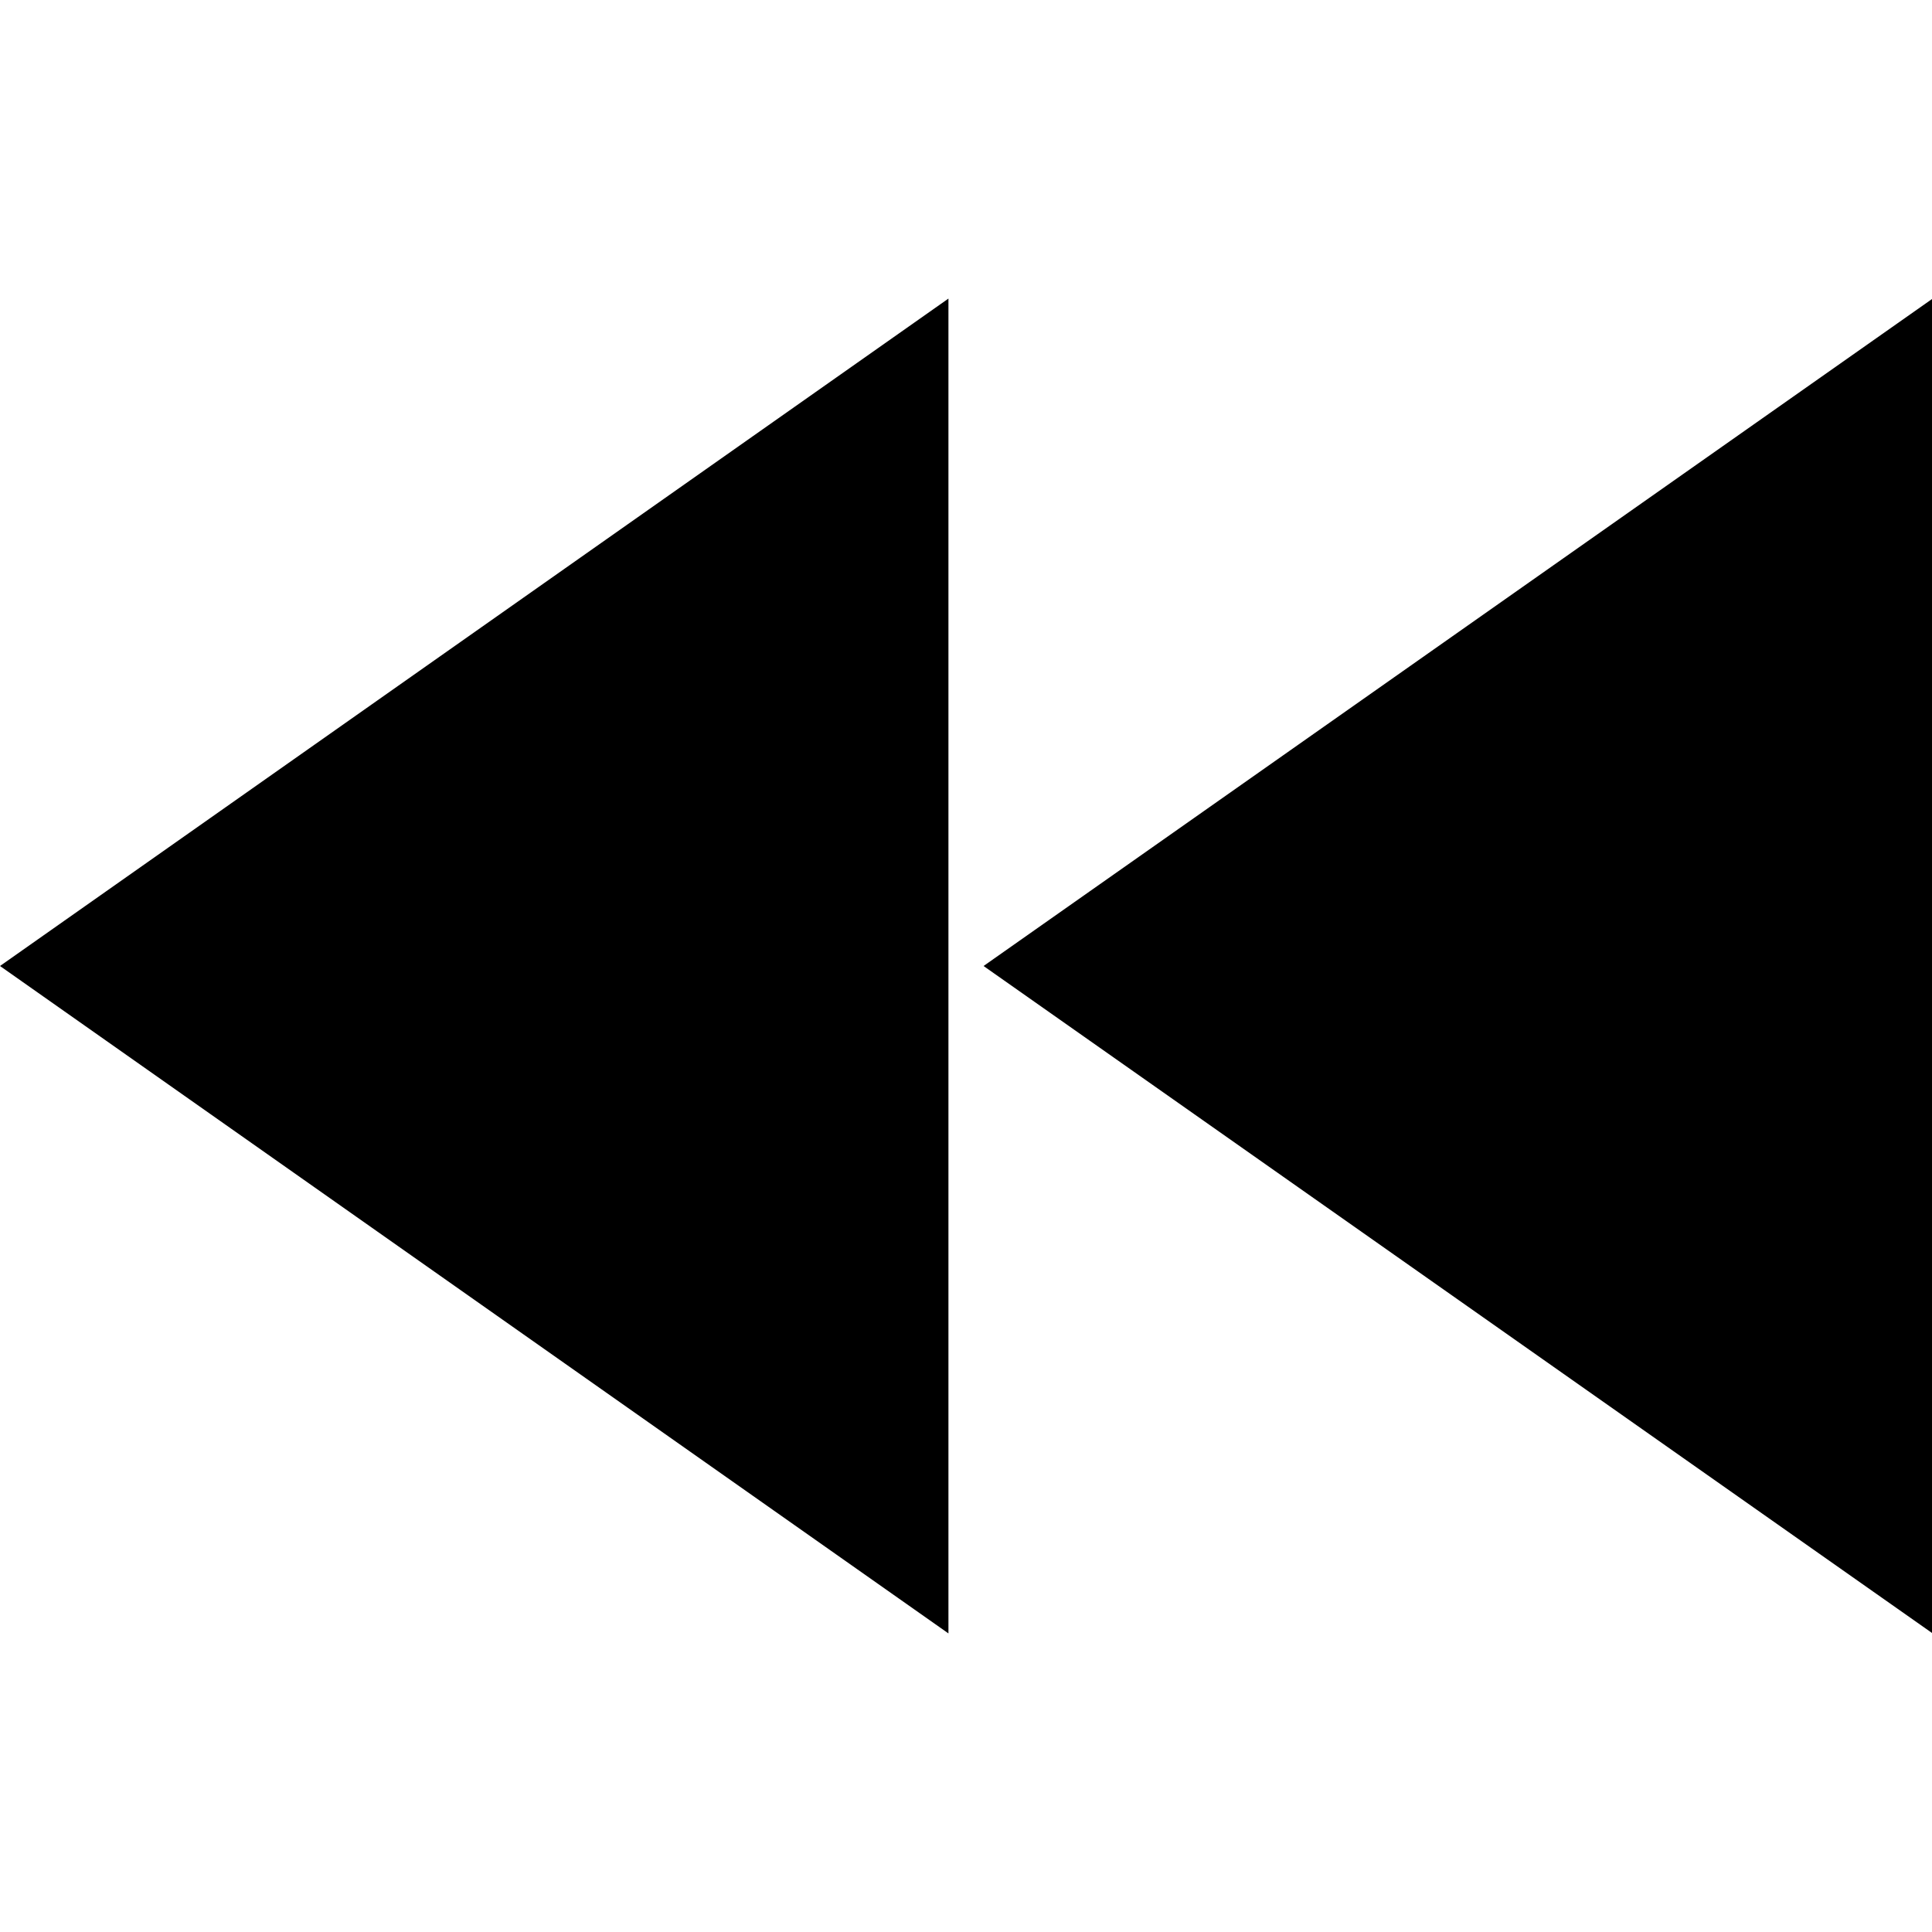
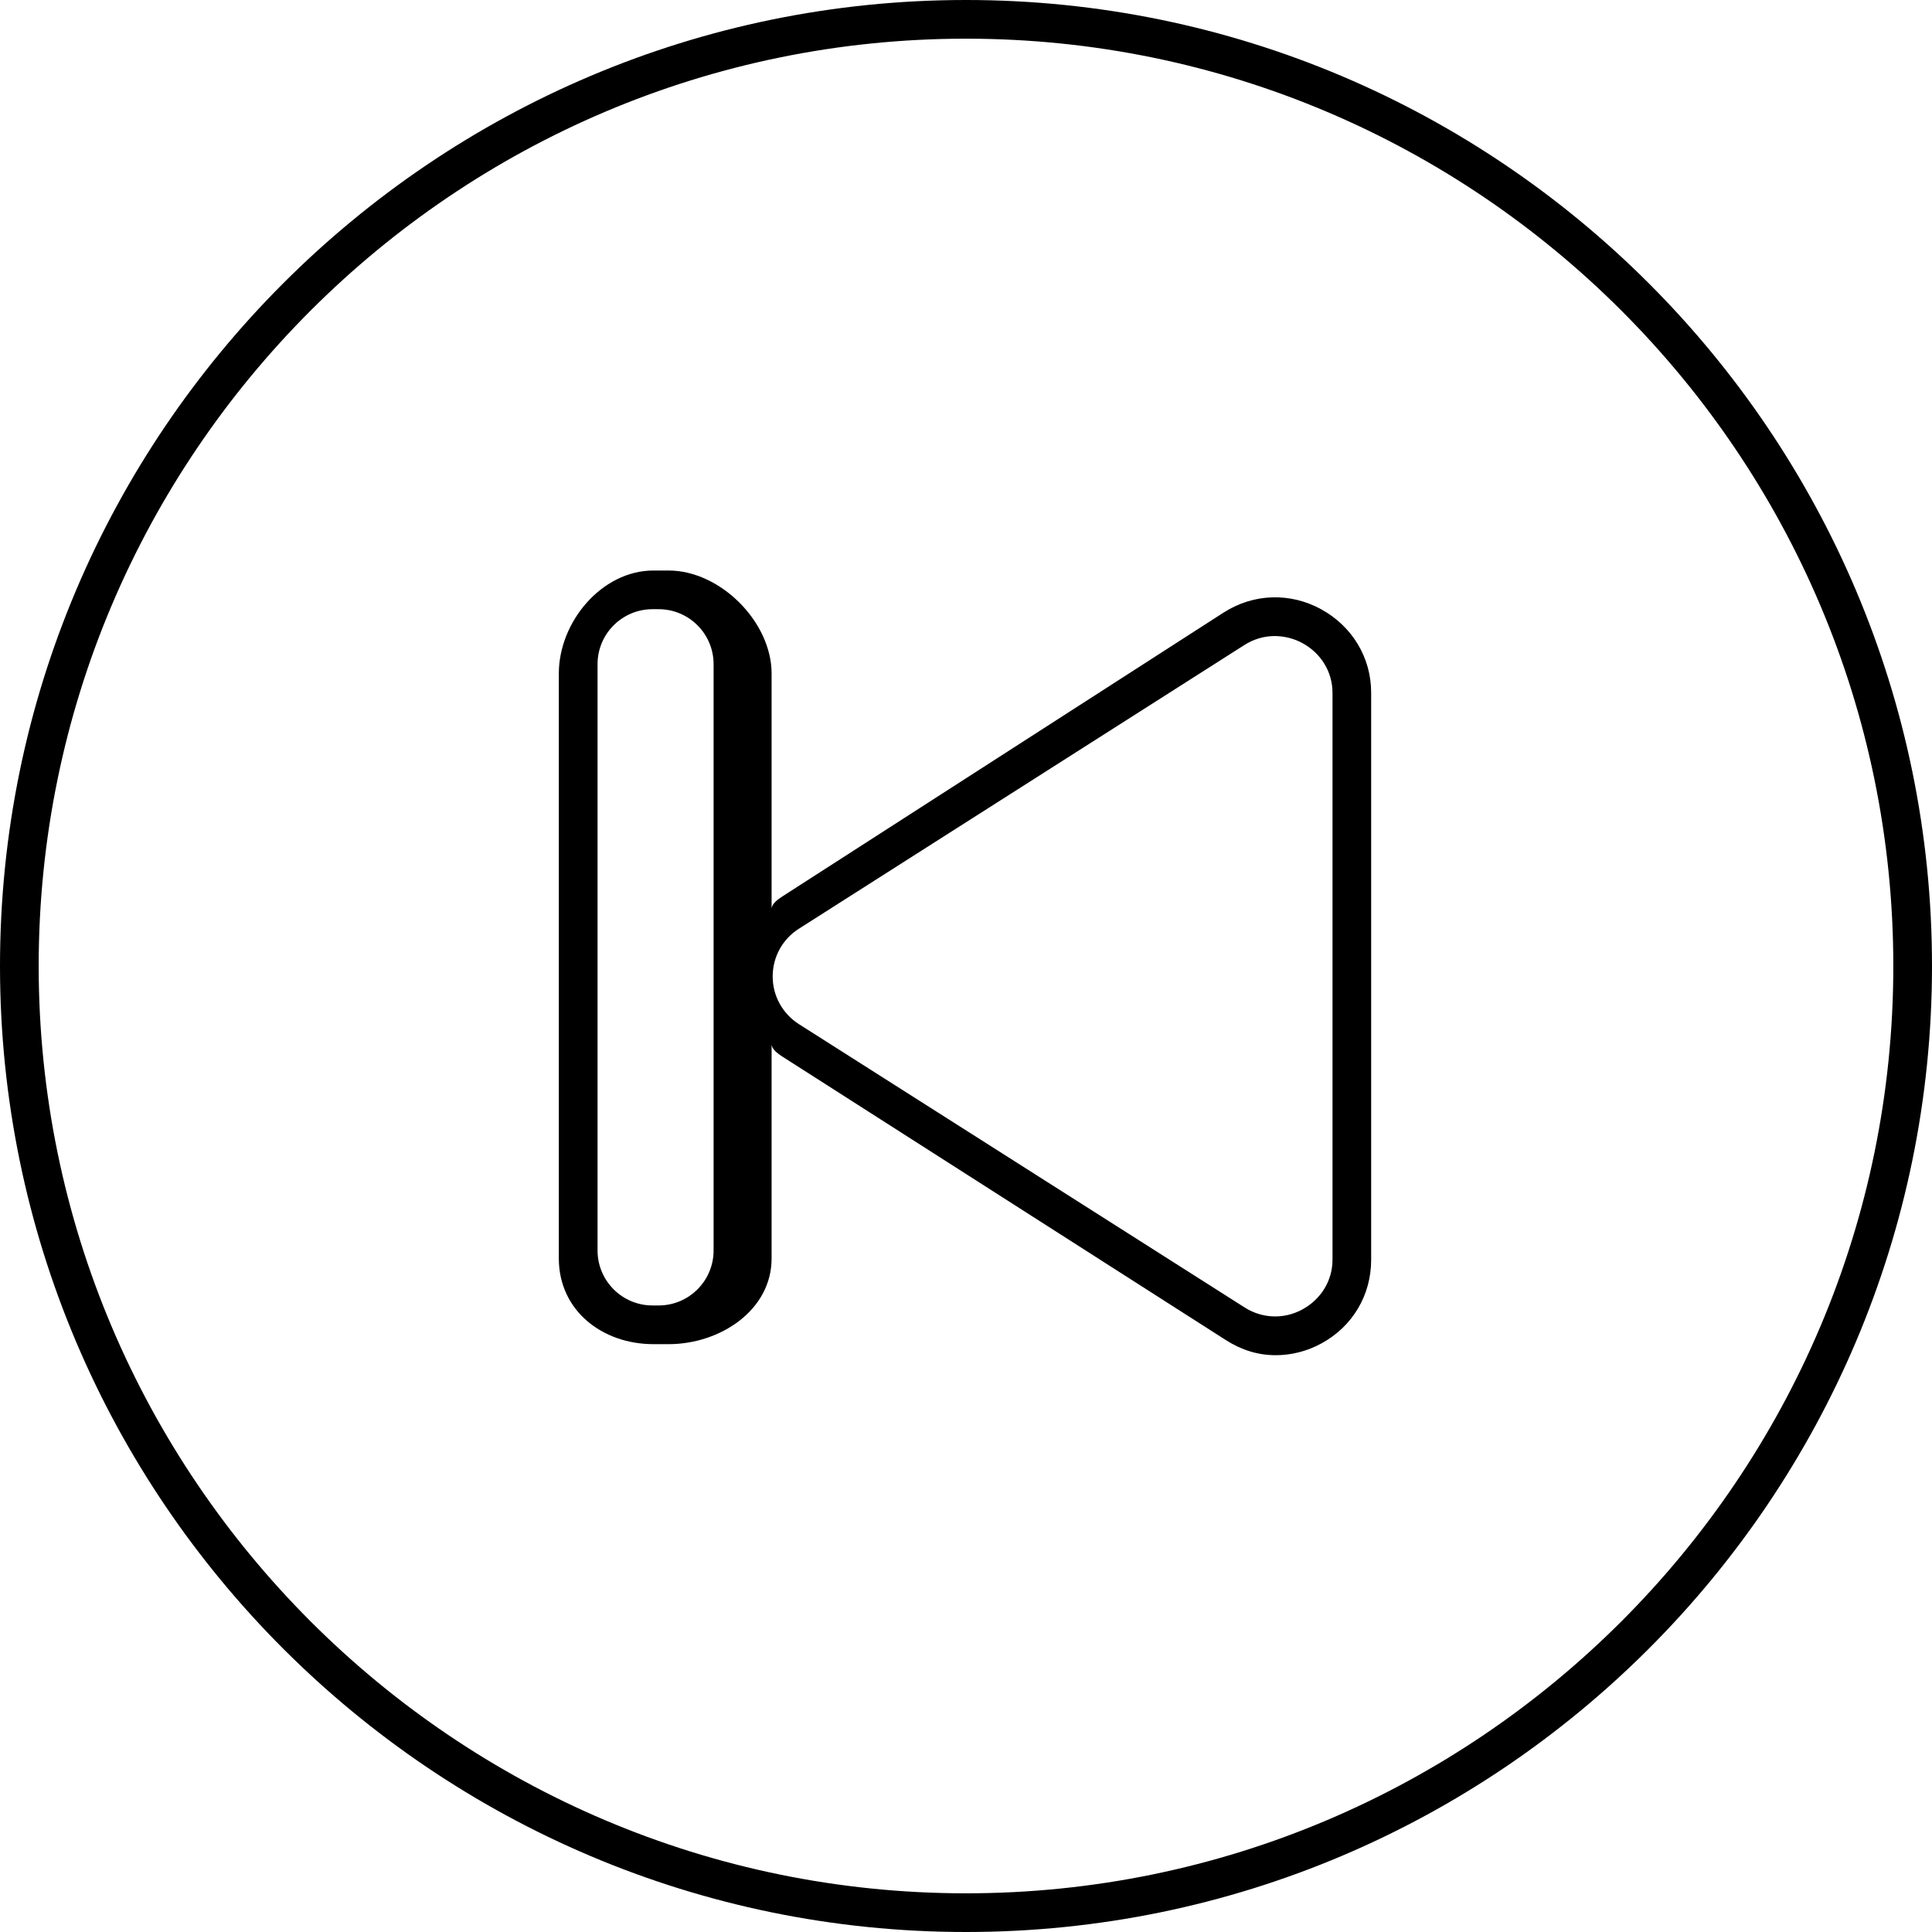
- <svg xmlns="http://www.w3.org/2000/svg" version="1.1" id="Capa_1" x="0px" y="0px" viewBox="0 0 55 55" style="enable-background:new 0 0 55 55;" xml:space="preserve">
-   <polygon style="fill:black;" points="28,27.5 55,8.513 55,27.155 55,46.487 " />
-   <polygon style="fill:black;" points="0,27.5 27,8.5 27,27.5 27,46.5 " />
+ <svg xmlns="http://www.w3.org/2000/svg" version="1.1" viewBox="0 0 99.893 99.893" enable-background="new 0 0 99.893 99.893">
  <g>
- </g>
-   <g>
- </g>
-   <g>
- </g>
-   <g>
- </g>
-   <g>
- </g>
-   <g>
- </g>
-   <g>
- </g>
-   <g>
- </g>
-   <g>
- </g>
-   <g>
- </g>
-   <g>
- </g>
-   <g>
- </g>
-   <g>
- </g>
-   <g>
- </g>
-   <g>
- </g>
+     <path d="M49.947,0C22.406,0,0,22.406,0,49.947s22.406,49.946,49.947,49.946s49.946-22.406,49.946-49.946S77.487,0,49.947,0z    M49.947,97.893C23.509,97.893,2,76.384,2,49.947C2,23.509,23.509,2,49.947,2c26.438,0,47.946,21.509,47.946,47.947   C97.893,76.384,76.384,97.893,49.947,97.893z" />
+     <path d="m68.308,31.5c-1.599-0.876-3.49-0.816-5.029,0.164l-22.803,14.67c-0.3,0.191-0.581,0.416-0.581,0.659v-12.169c0-2.67-2.655-5.326-5.326-5.326h-0.782c-2.67,0-4.893,2.655-4.893,5.326v30.246c0,2.67 2.222,4.429 4.893,4.429h0.782c2.67,0 5.326-1.758 5.326-4.429v-11.088c0,0.244 0.274,0.469 0.575,0.66l22.916,14.649c0.815,0.519 1.665,0.779 2.577,0.779 0.81,0 1.625-0.205 2.377-0.618 1.599-0.878 2.555-2.491 2.555-4.315v-29.32c0.001-1.825-0.987-3.439-2.587-4.317zm.588,33.637c0,1.083-0.599,2.041-1.548,2.562-0.95,0.521-2.079,0.485-2.992-0.096l-23.046-14.649c-0.848-0.54-1.359-1.461-1.359-2.466 0-1.005 0.504-1.927 1.352-2.467l23.036-14.67c0.485-0.309 1.024-0.464 1.567-0.464 0.48,0 0.995,0.122 1.441,0.367 0.95,0.521 1.549,1.479 1.549,2.563v29.32zm-32-.482c0,1.57-1.273,2.843-2.843,2.843h-0.314c-1.57,0-2.843-1.273-2.843-2.843v-30.314c0-1.57 1.273-2.843 2.843-2.843h0.314c1.57,0 2.843,1.273 2.843,2.843v30.314z" />
+   </g>
</svg>
